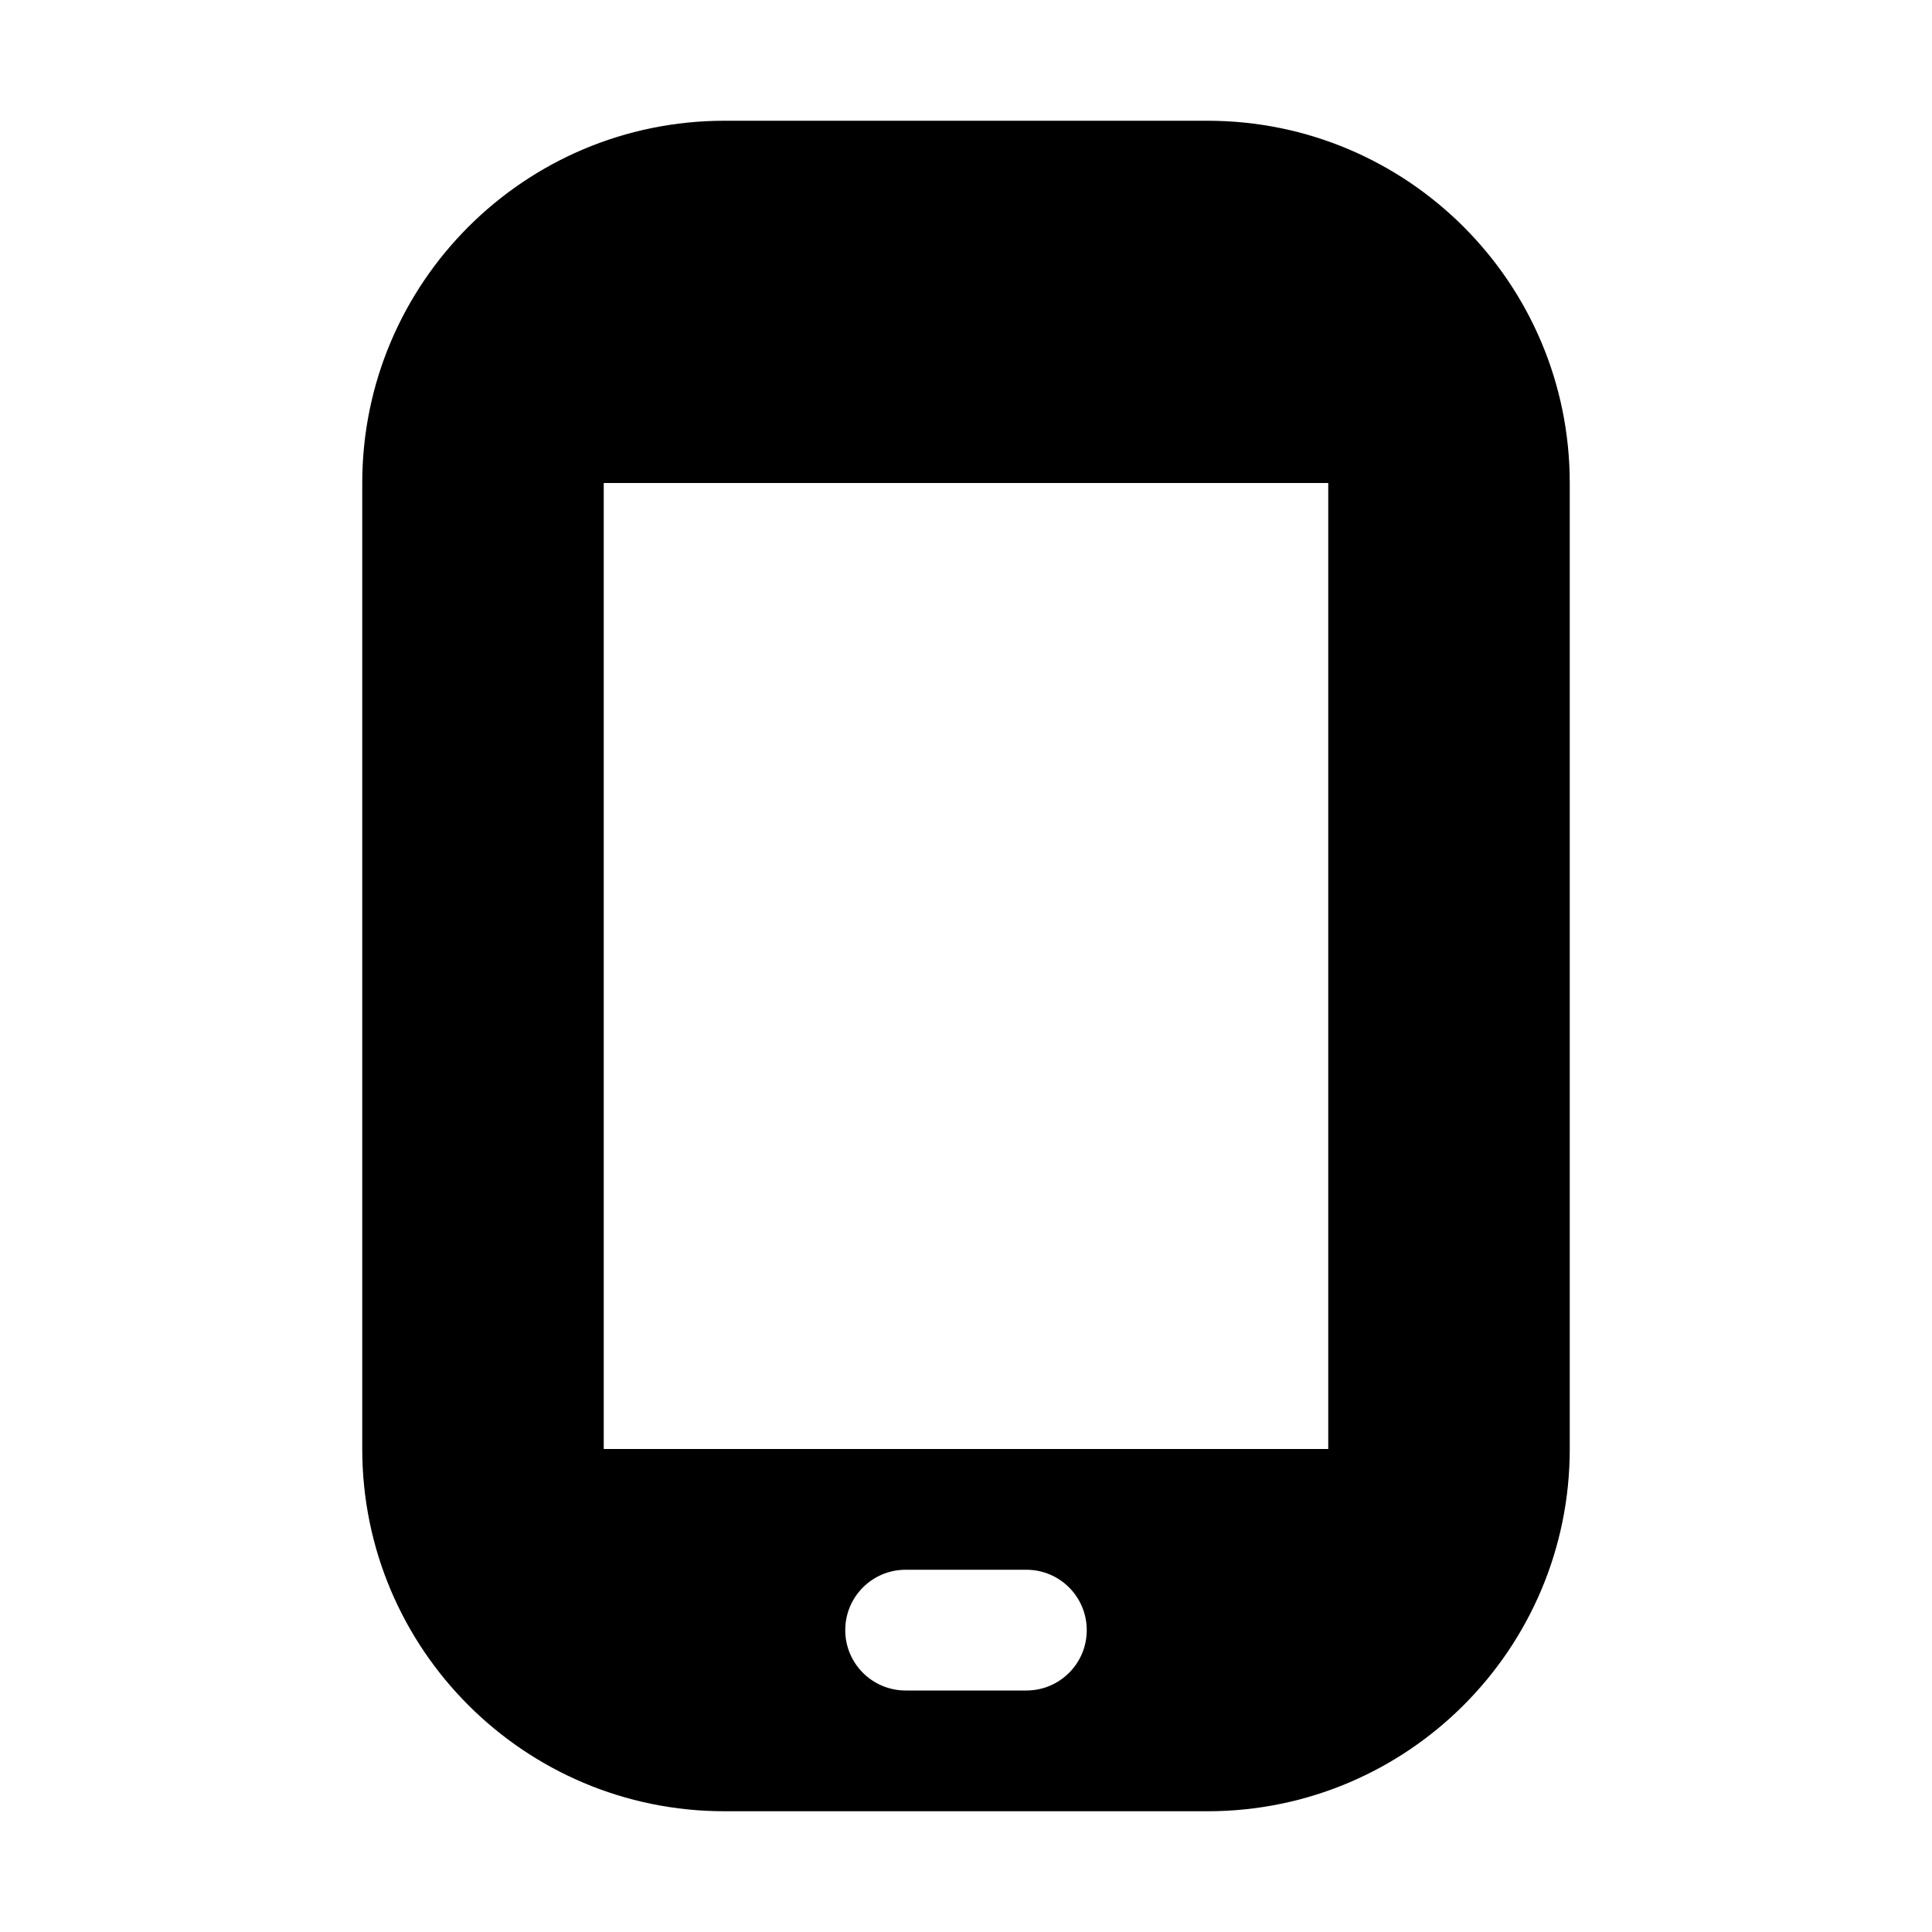
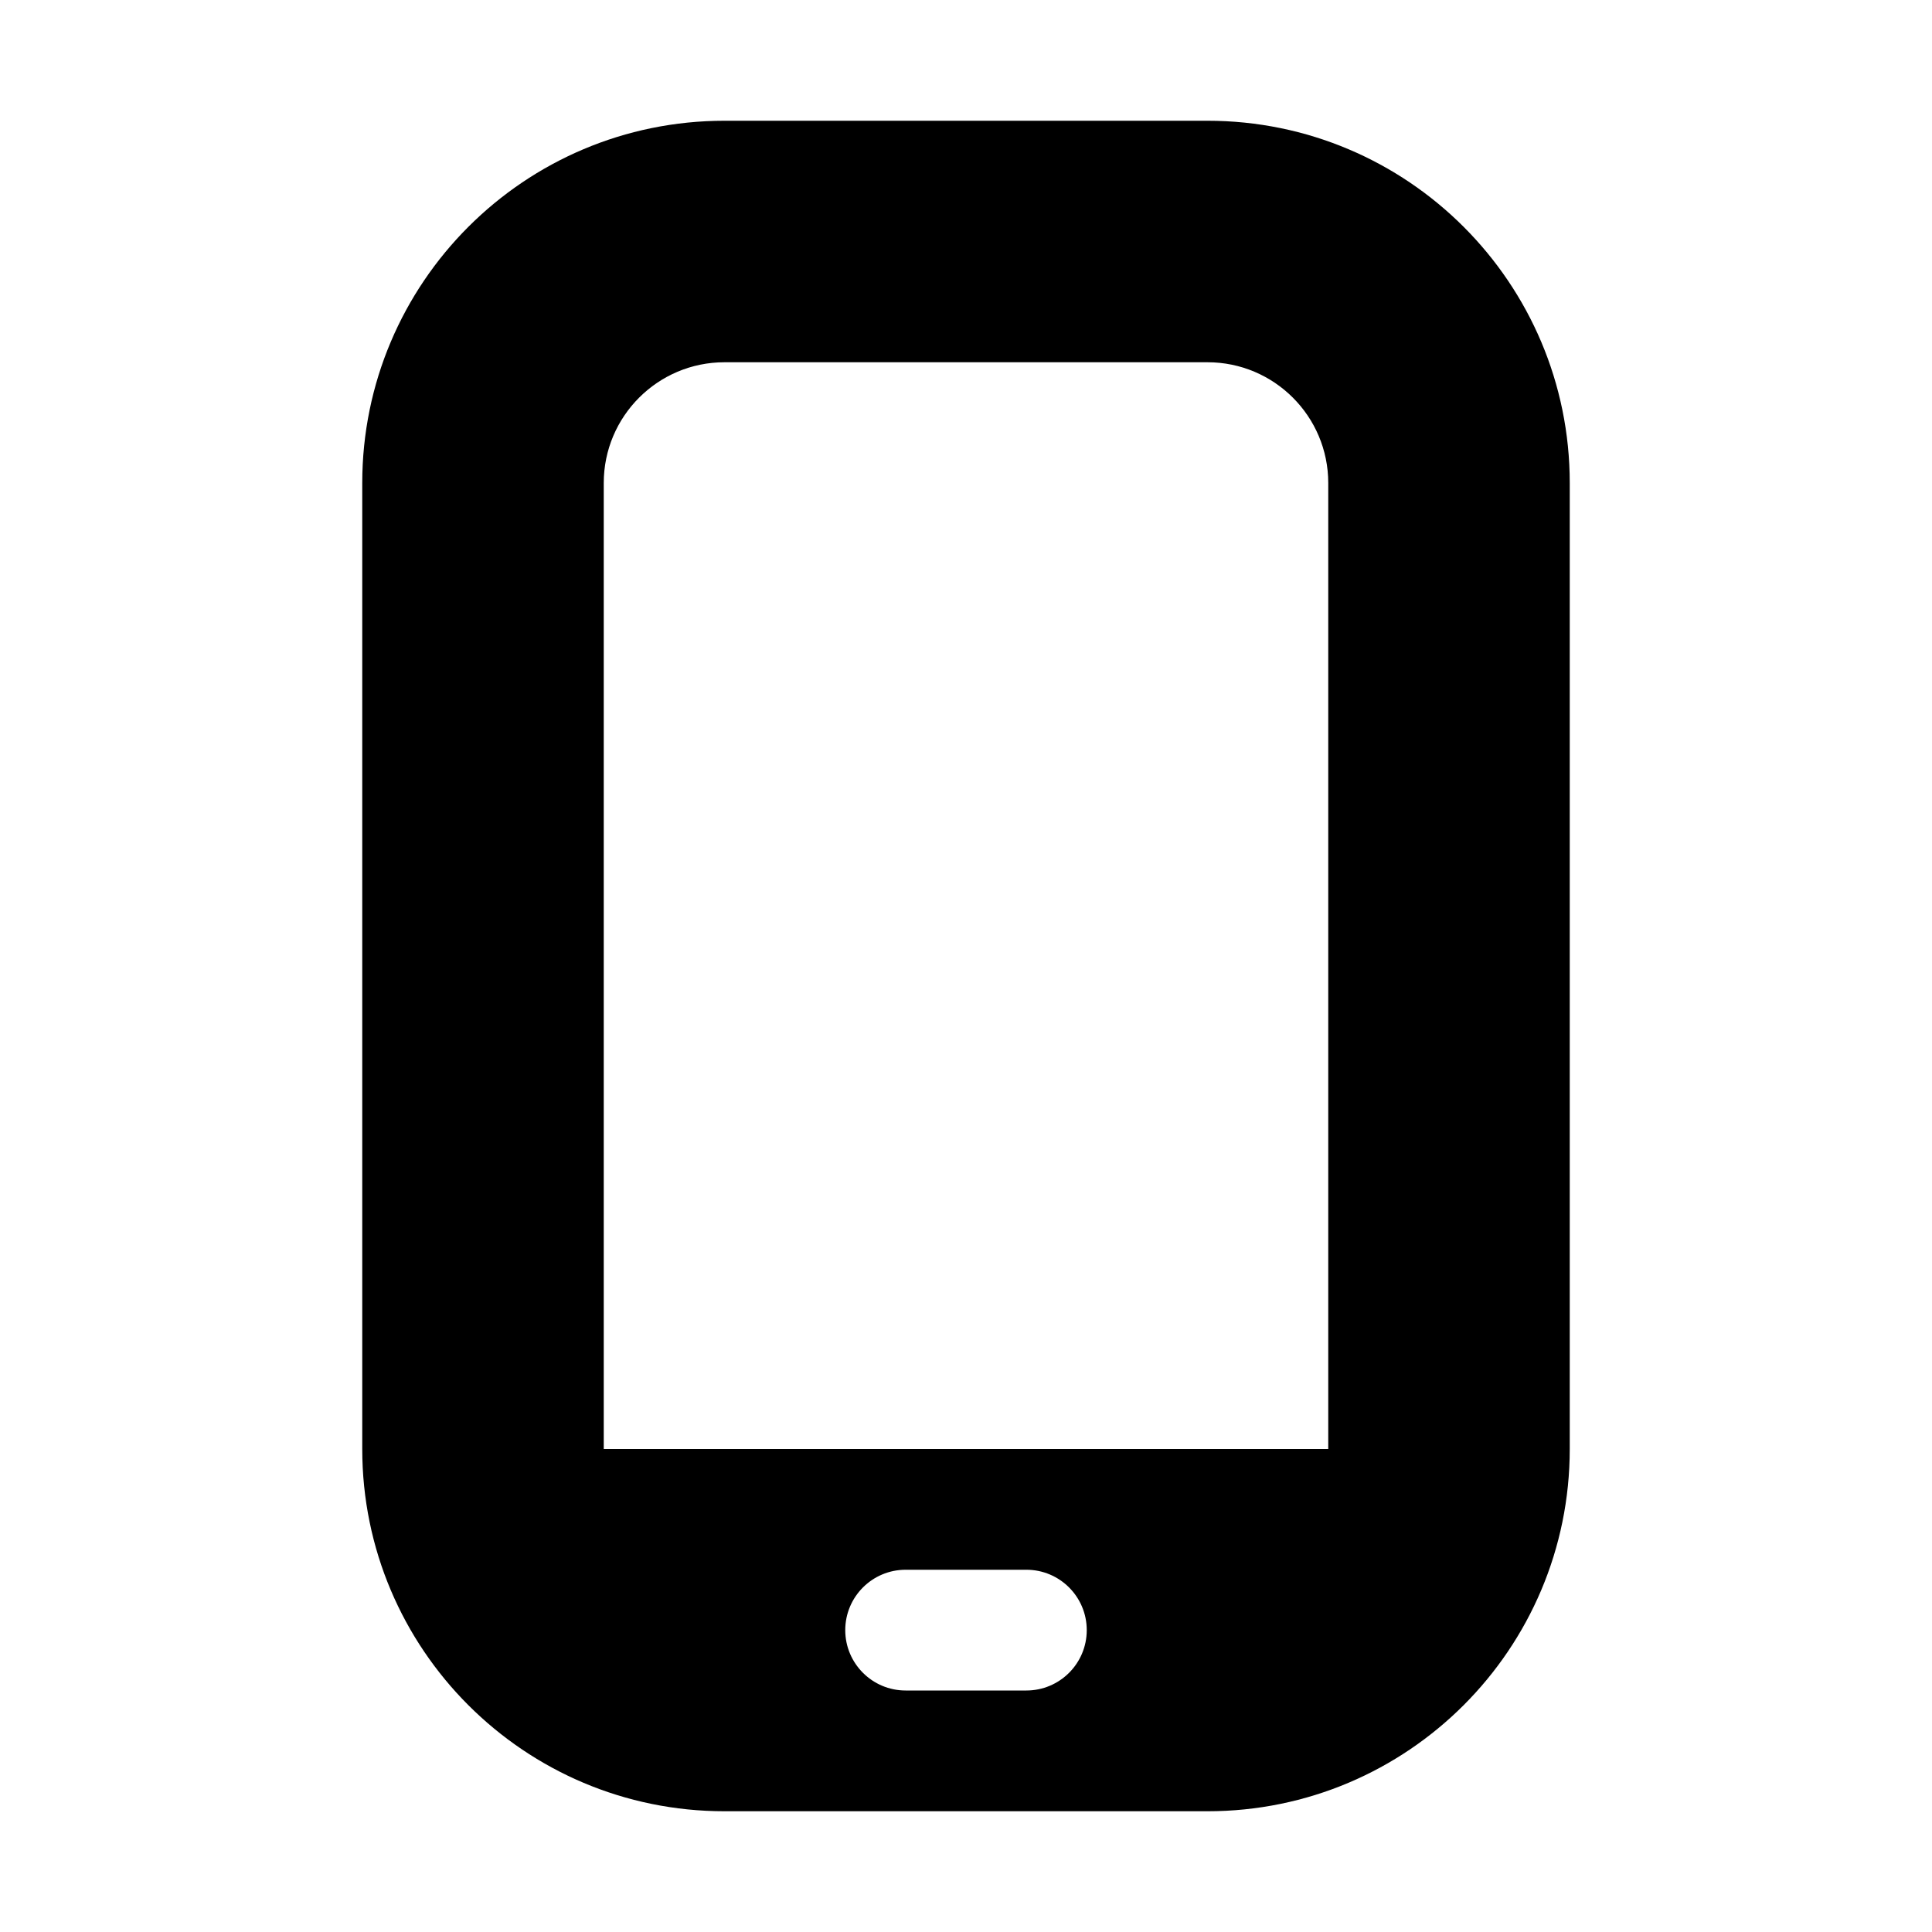
<svg xmlns="http://www.w3.org/2000/svg" width="16" height="16" viewBox="0 0 16 16">
-   <path d="M11 12V4H5v8h6zM6 1h4a3 3 0 0 1 3 3v8a3 3 0 0 1-3 3H6a3 3 0 0 1-3-3V4a3 3 0 0 1 3-3zm1.5 12a.5.5 0 1 0 0 1h1a.5.5 0 1 0 0-1h-1z" />
+   <path d="M11 12V4c0-.552-.448-1-1-1H6c-.552 0-1 .448-1 1v8h6zM6 1h4c1.657 0 3 1.343 3 3v8c0 1.657-1.343 3-3 3H6c-1.657 0-3-1.343-3-3V4c0-1.657 1.343-3 3-3zm1.5 12c-.276 0-.5.224-.5.5s.224.5.5.5h1c.276 0 .5-.224.5-.5s-.224-.5-.5-.5h-1z" />
</svg>
